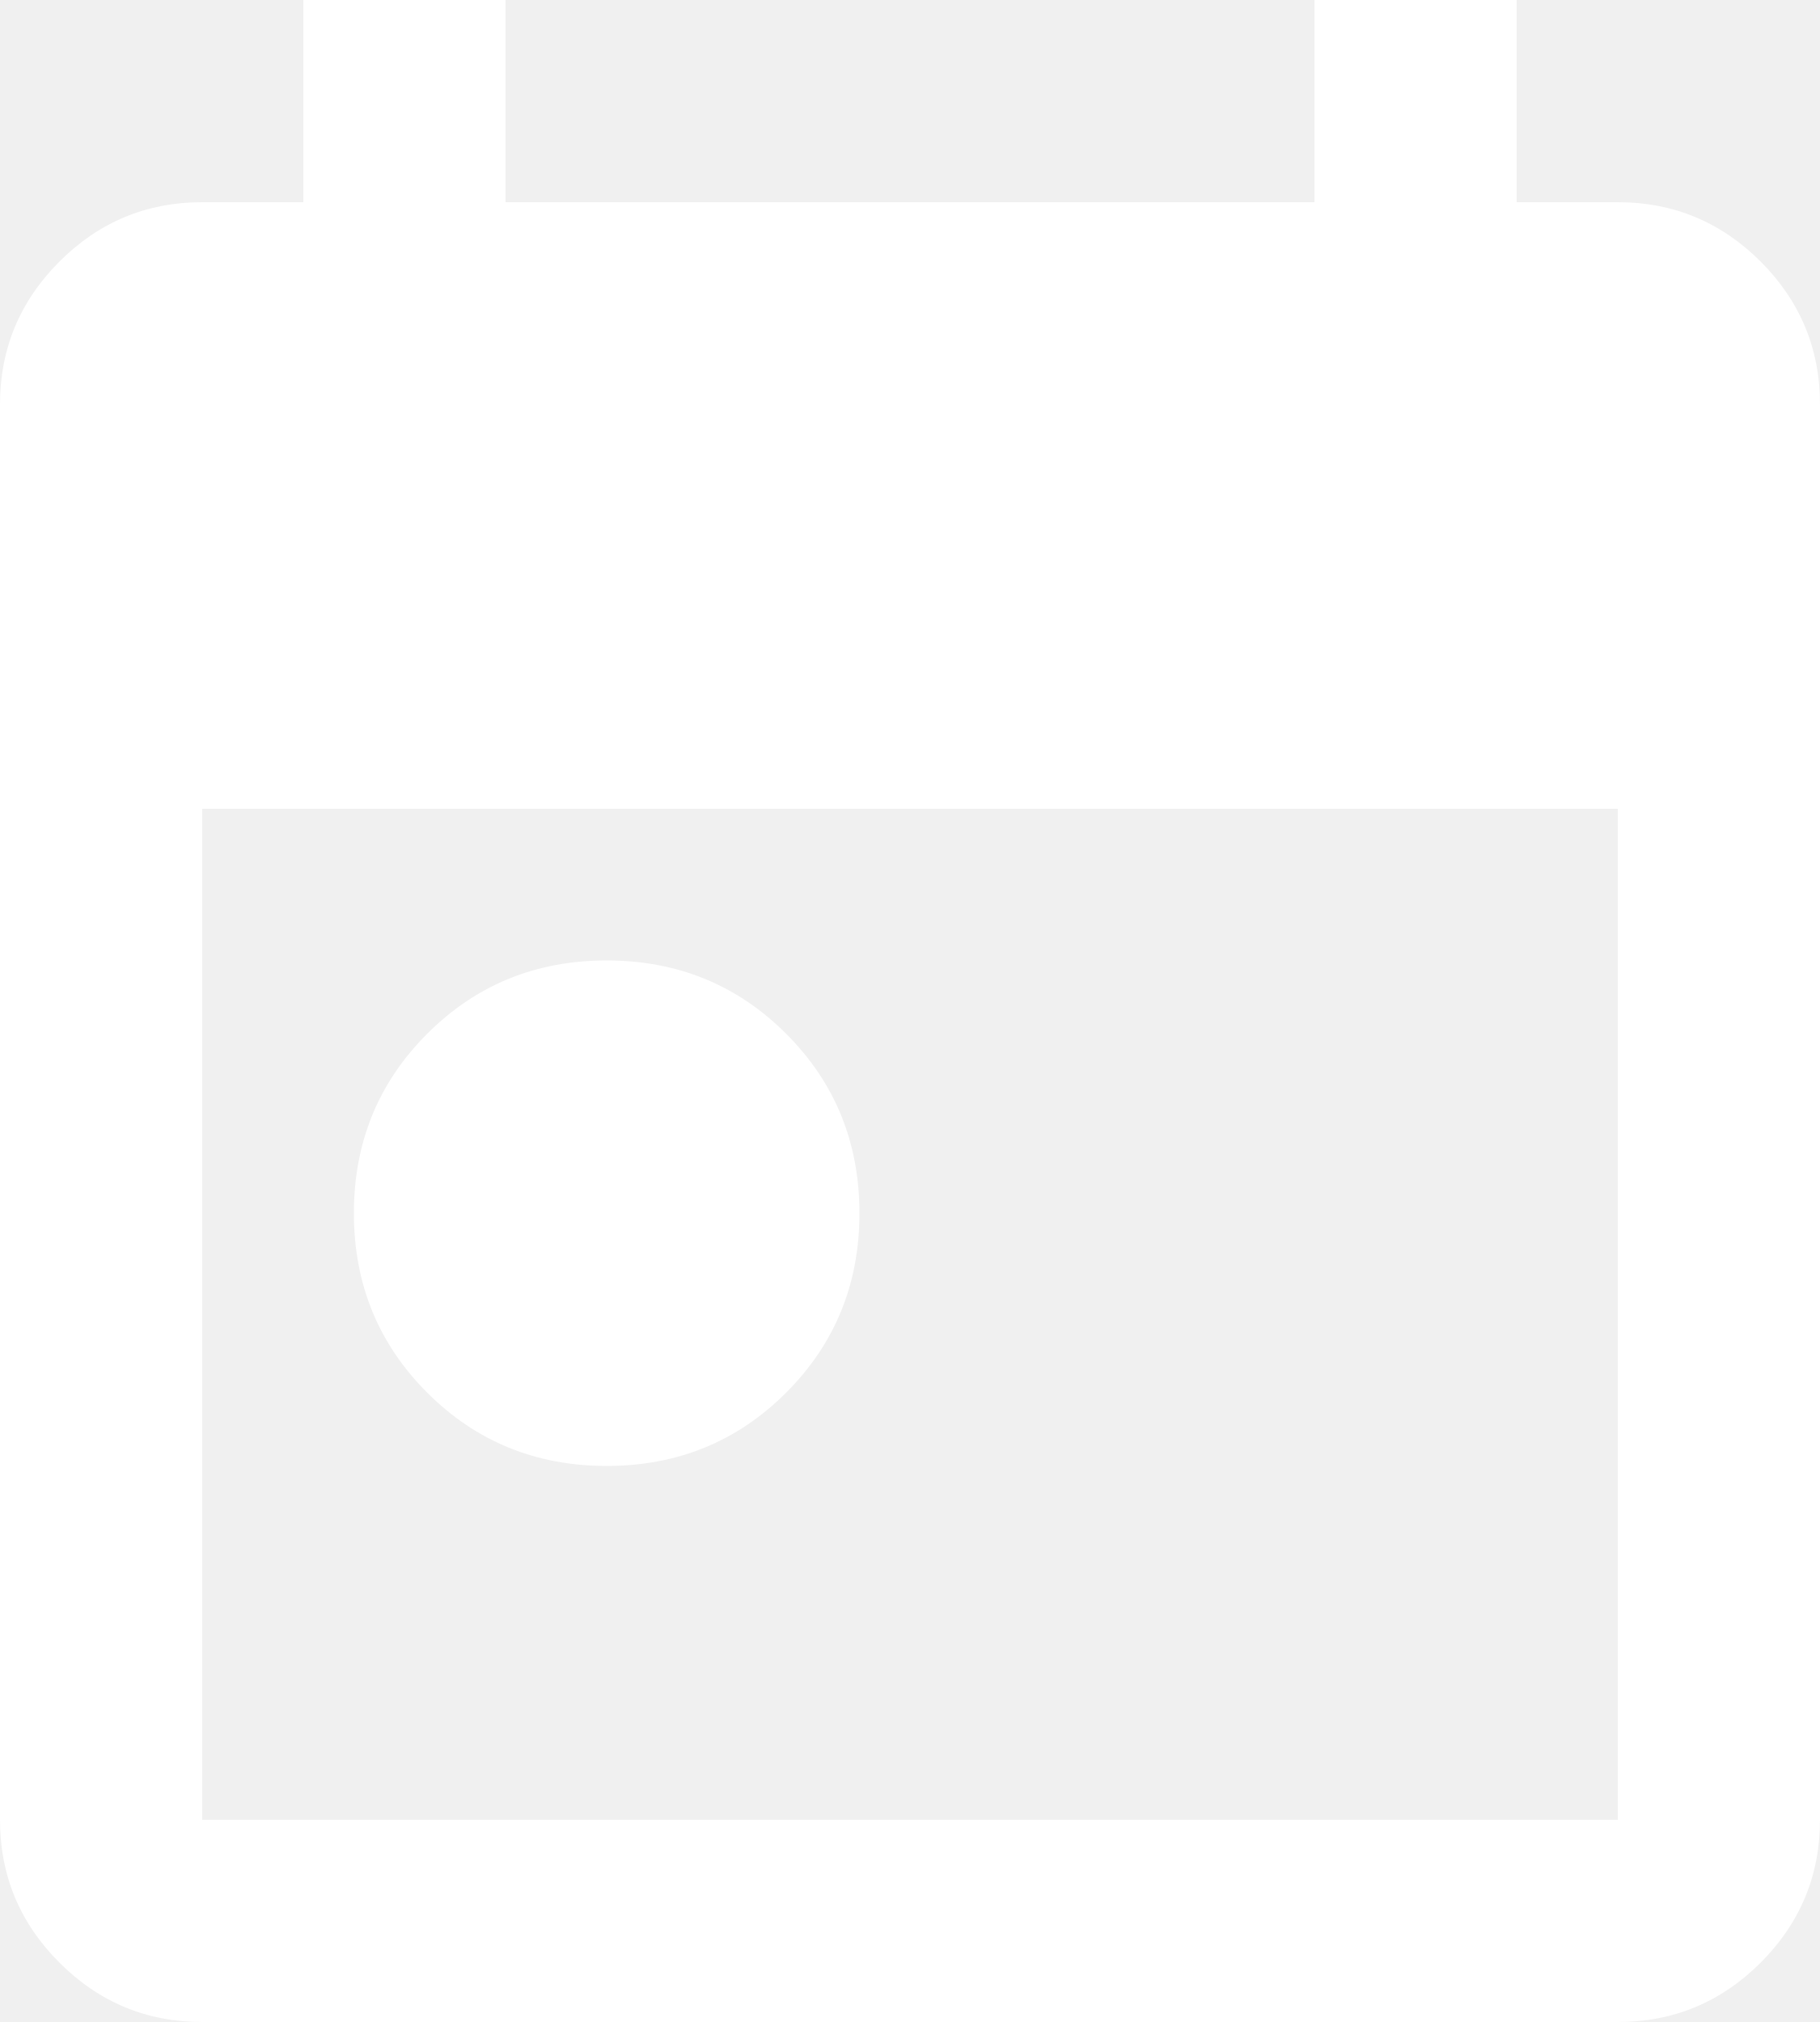
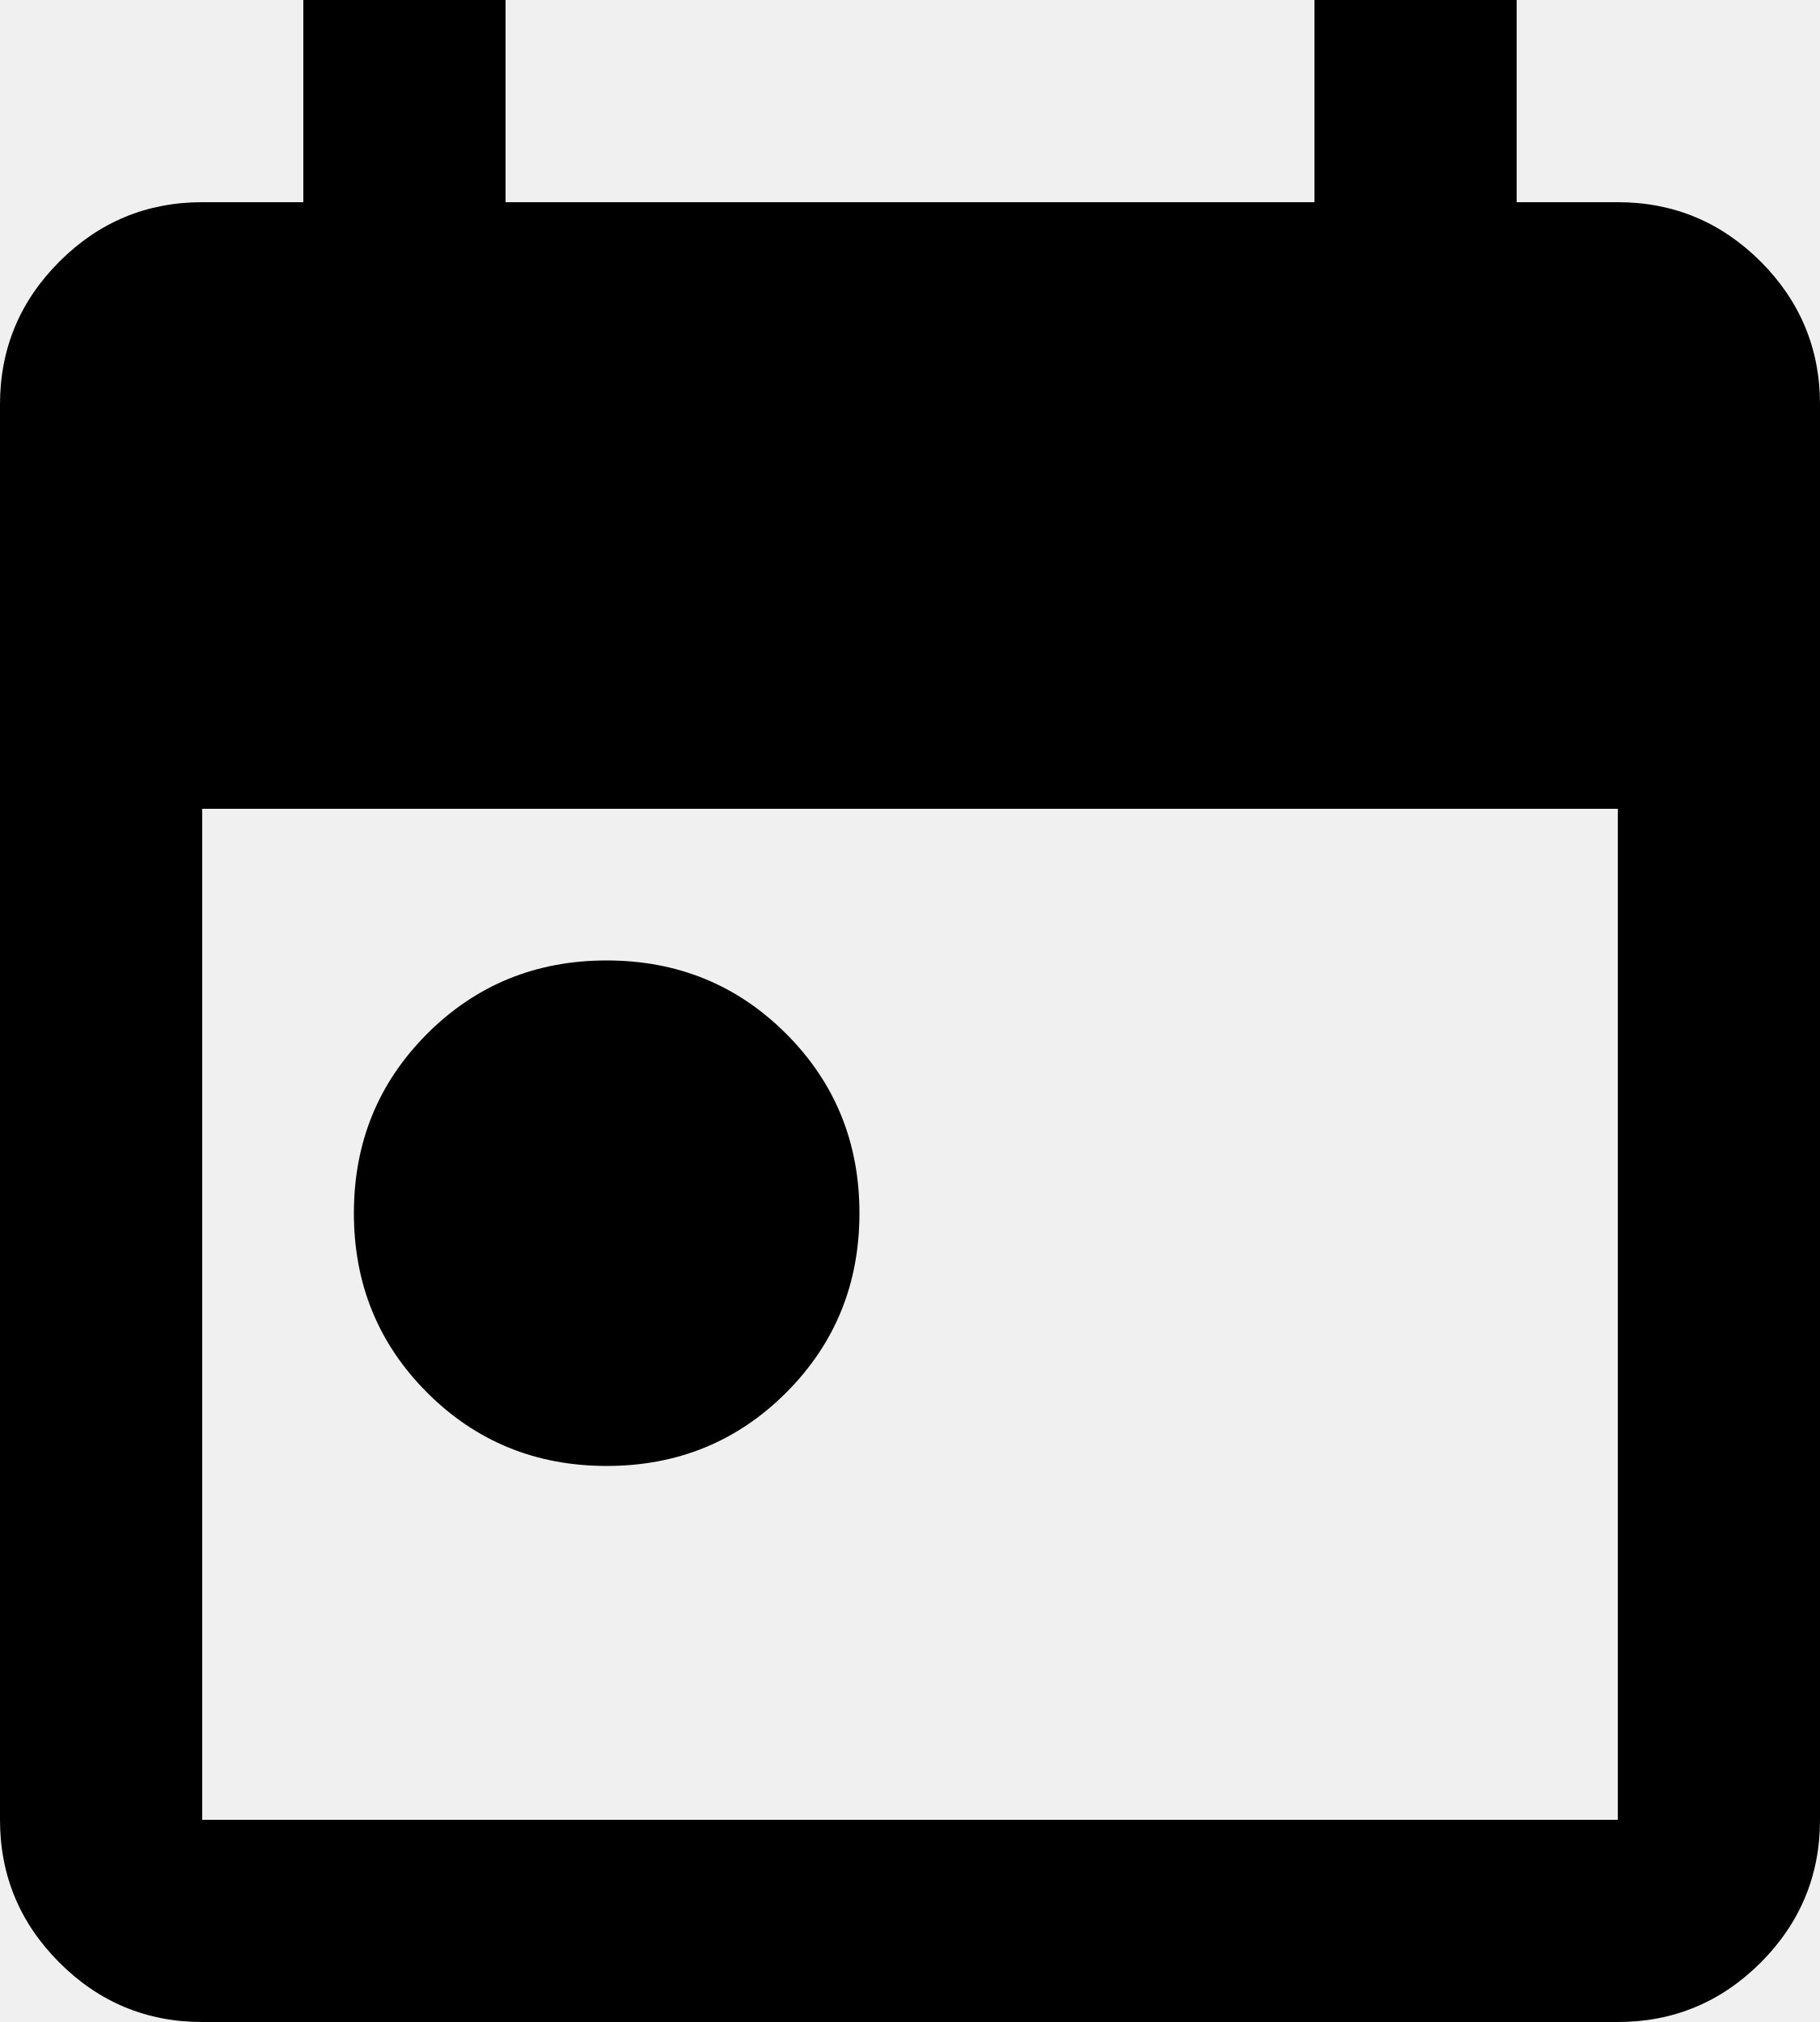
<svg xmlns="http://www.w3.org/2000/svg" width="18" height="20" viewBox="0 0 18 20" fill="none">
-   <path d="M6 14.5C5.3 14.5 4.708 14.258 4.225 13.775C3.742 13.292 3.5 12.7 3.5 12C3.5 11.3 3.742 10.708 4.225 10.225C4.708 9.742 5.3 9.5 6 9.5C6.7 9.5 7.292 9.742 7.775 10.225C8.258 10.708 8.5 11.3 8.5 12C8.5 12.7 8.258 13.292 7.775 13.775C7.292 14.258 6.7 14.5 6 14.5ZM2 20C1.45 20 0.979 19.804 0.588 19.413C0.196 19.021 0 18.55 0 18V4C0 3.45 0.196 2.979 0.588 2.587C0.979 2.196 1.45 2 2 2H3V0H5V2H13V0H15V2H16C16.55 2 17.021 2.196 17.413 2.587C17.804 2.979 18 3.45 18 4V18C18 18.55 17.804 19.021 17.413 19.413C17.021 19.804 16.55 20 16 20H2ZM2 18H16V8H2V18Z" fill="white" />
+   <path d="M6 14.5C5.3 14.5 4.708 14.258 4.225 13.775C3.742 13.292 3.5 12.7 3.5 12C3.5 11.3 3.742 10.708 4.225 10.225C4.708 9.742 5.3 9.5 6 9.5C6.7 9.5 7.292 9.742 7.775 10.225C8.258 10.708 8.5 11.3 8.5 12C8.5 12.7 8.258 13.292 7.775 13.775C7.292 14.258 6.7 14.5 6 14.5ZM2 20C1.45 20 0.979 19.804 0.588 19.413C0.196 19.021 0 18.55 0 18V4C0 3.45 0.196 2.979 0.588 2.587C0.979 2.196 1.45 2 2 2H3V0H5V2H13V0H15V2H16C16.55 2 17.021 2.196 17.413 2.587C17.804 2.979 18 3.45 18 4V18C18 18.55 17.804 19.021 17.413 19.413C17.021 19.804 16.55 20 16 20H2ZM2 18H16V8H2V18Z" fill="currentColor" />
</svg>
